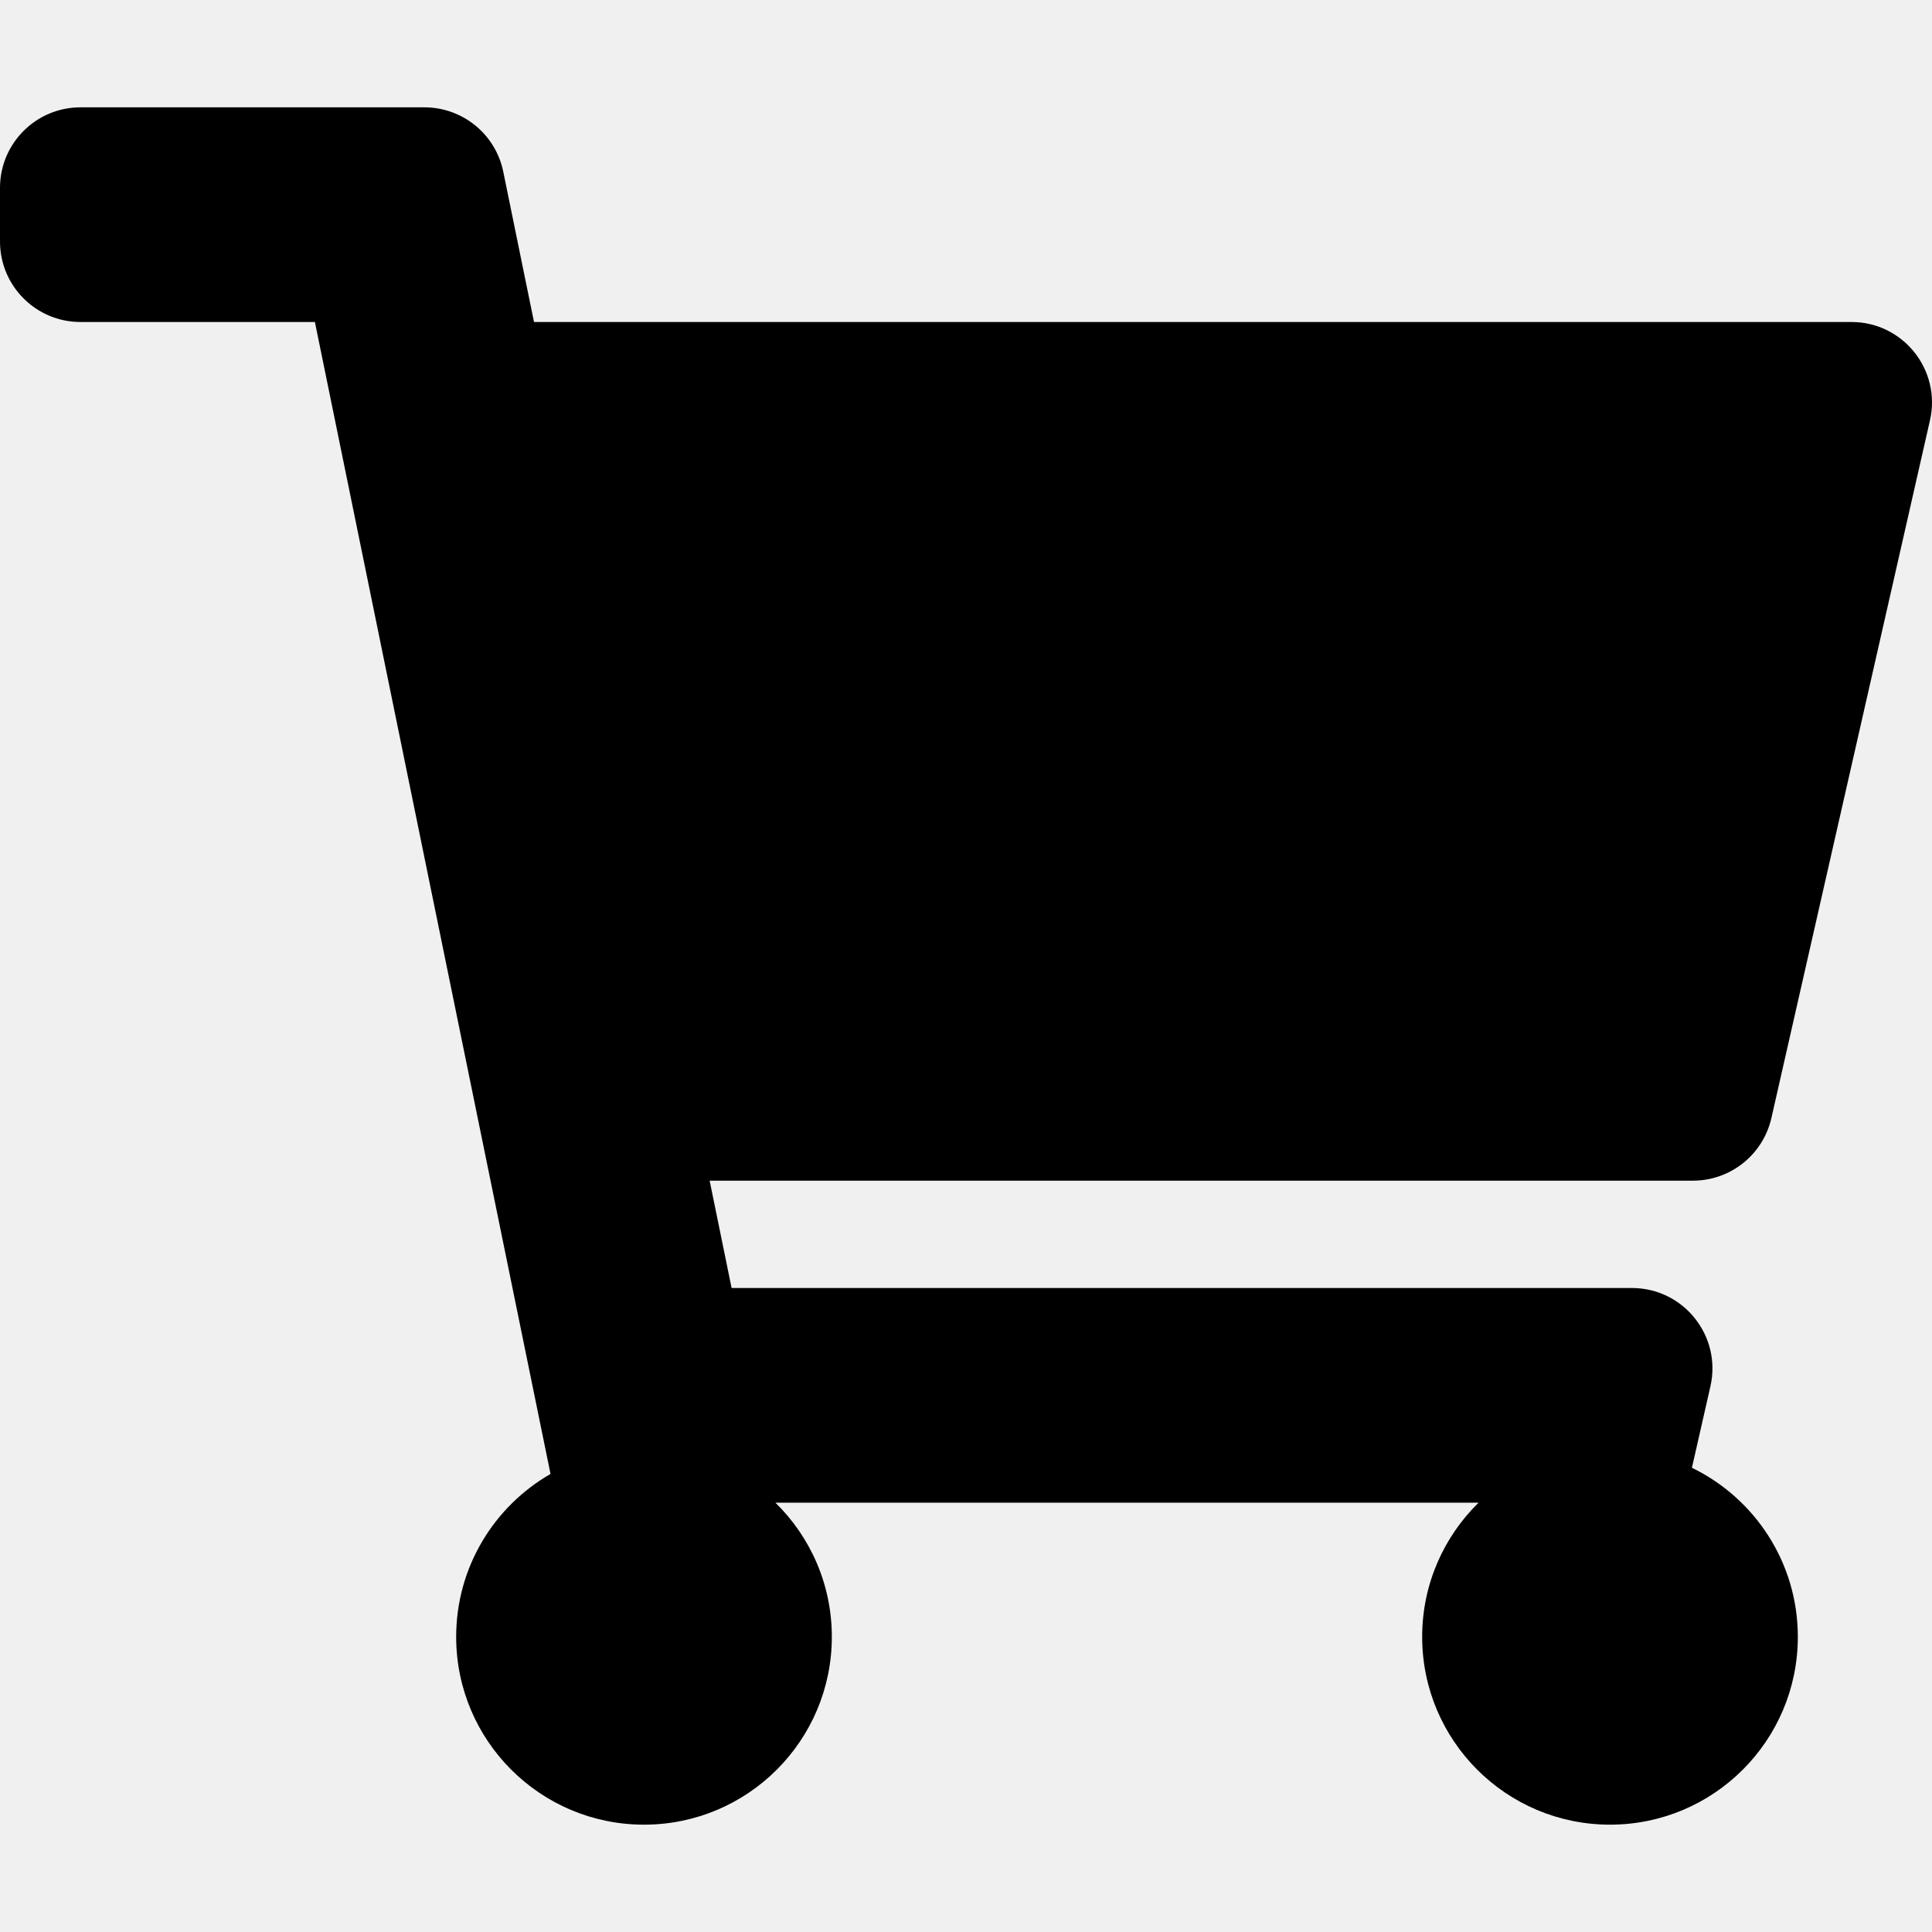
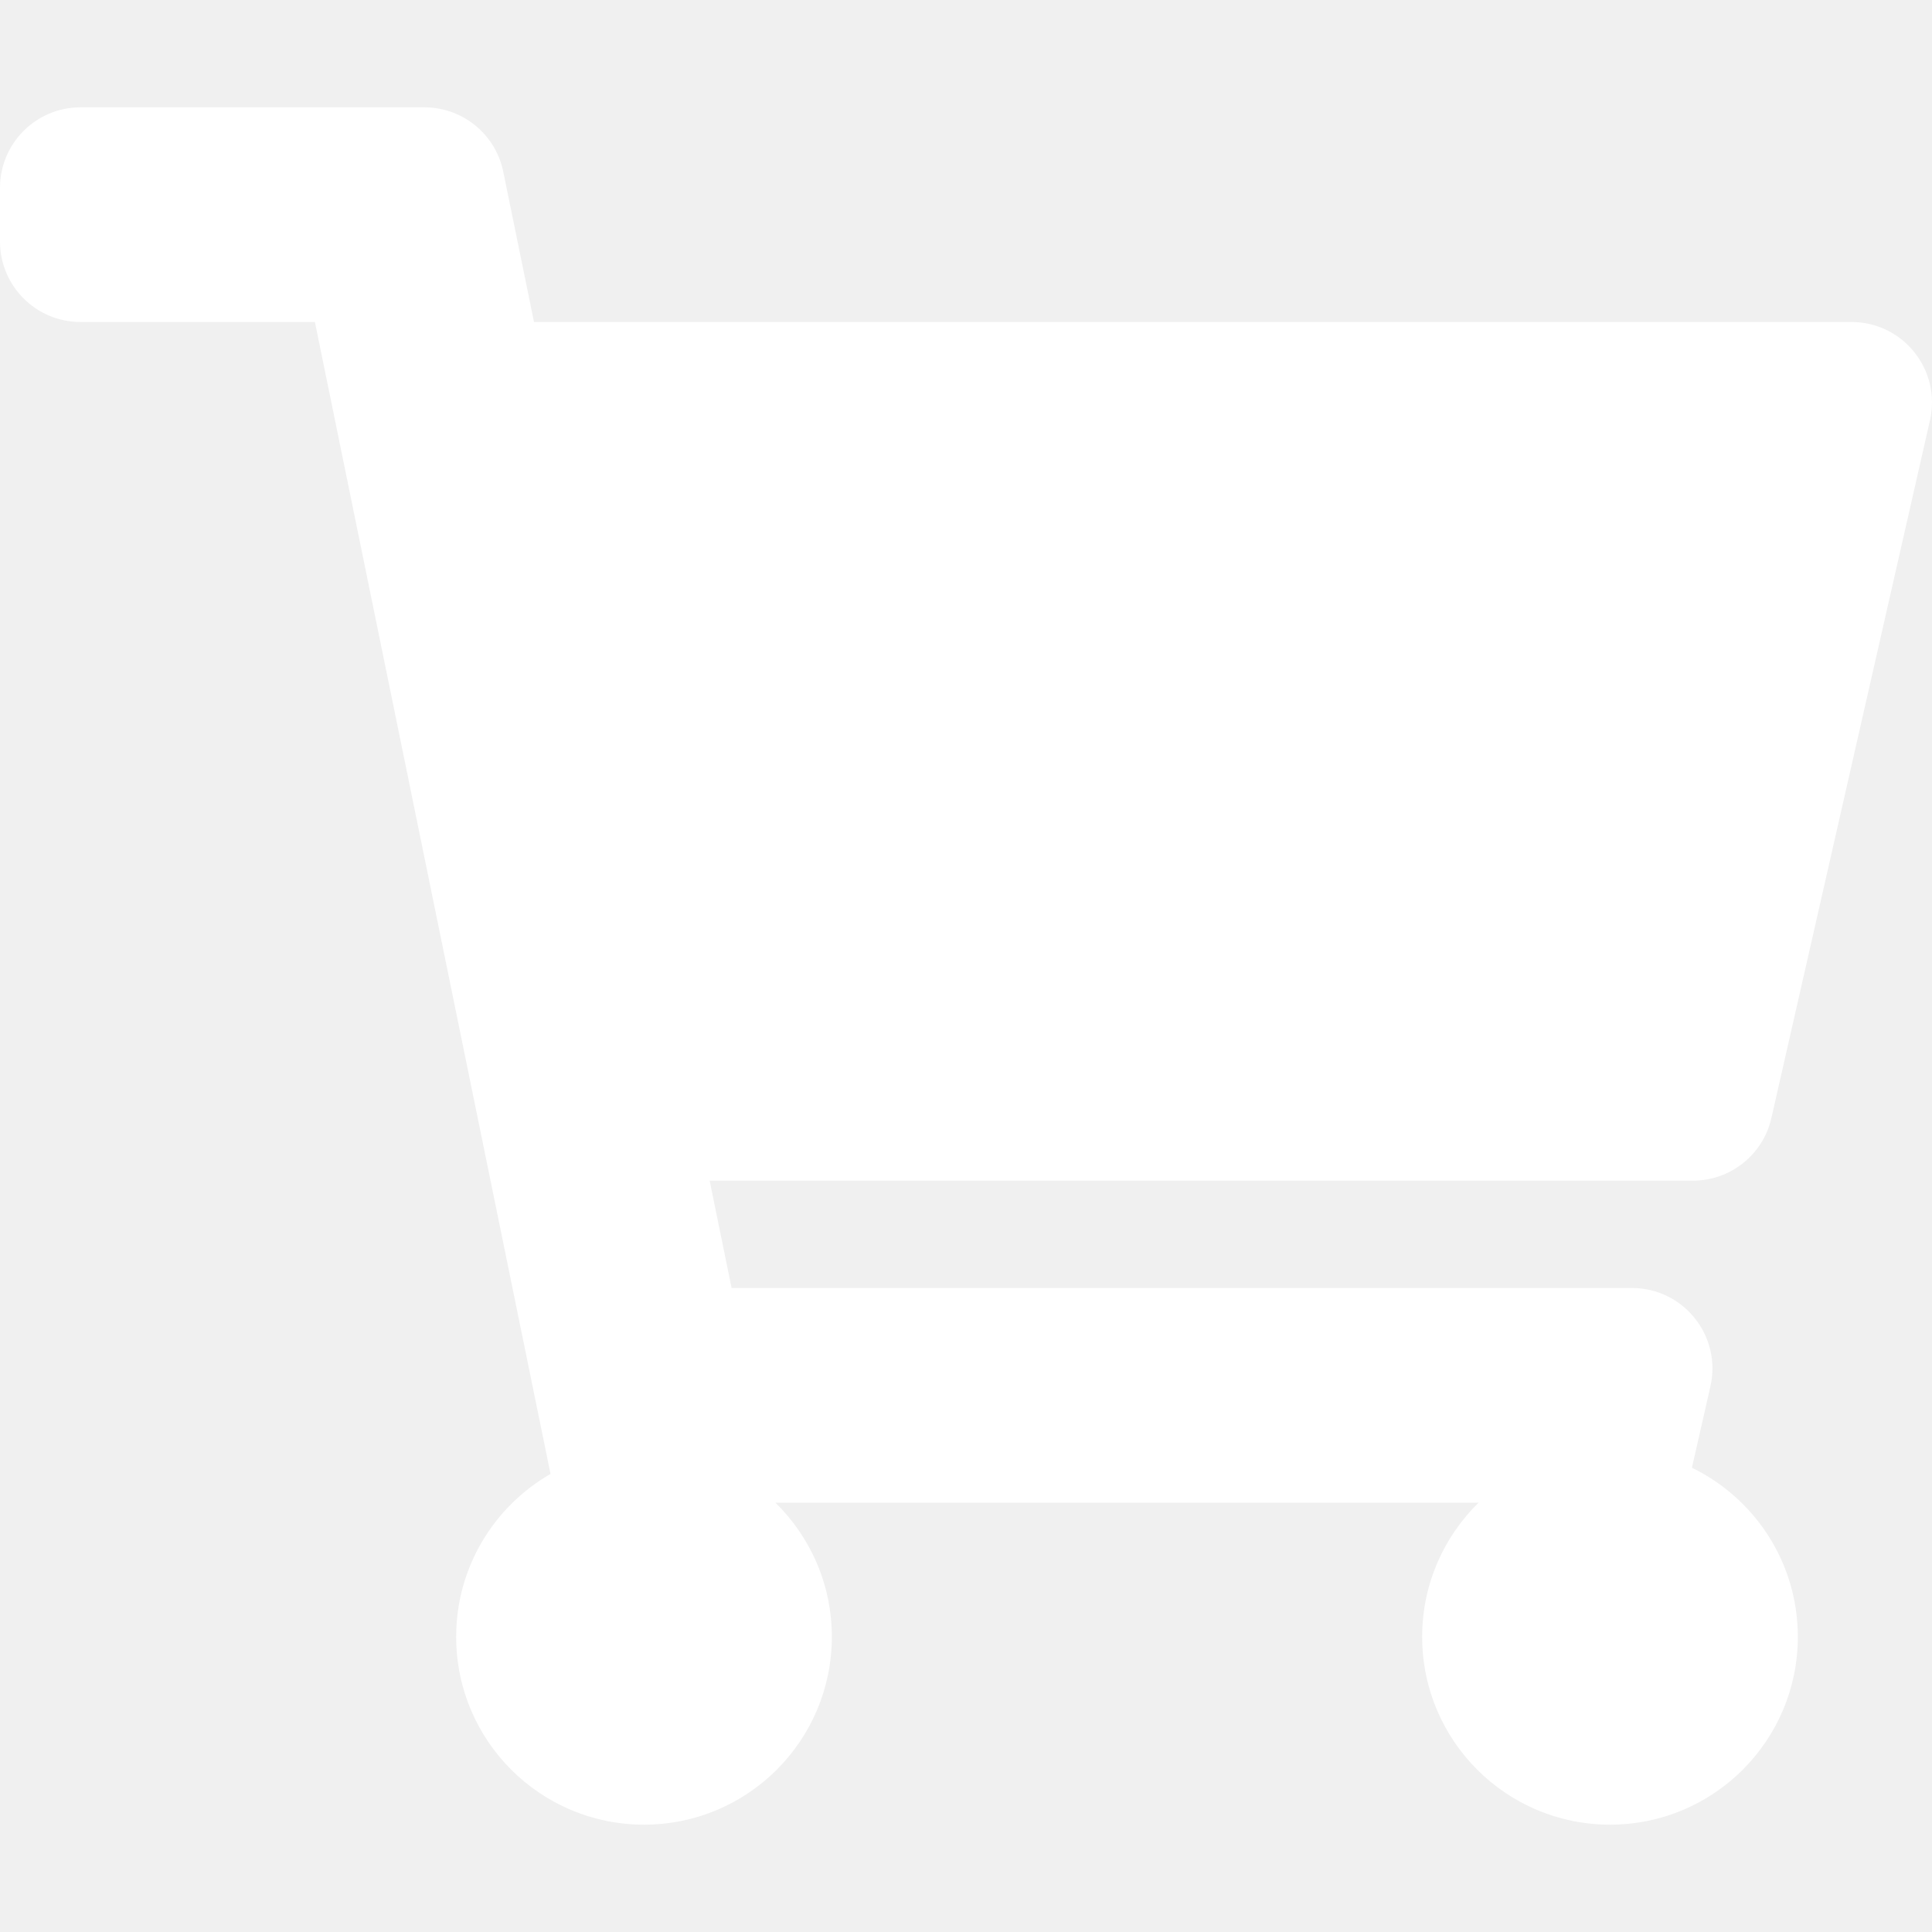
- <svg xmlns="http://www.w3.org/2000/svg" stroke="currentColor" fill="currentColor" stroke-width="0" viewBox="0 0 576 512" height="1em" width="1em">
+ <svg xmlns="http://www.w3.org/2000/svg" stroke="currentColor" fill="#fff" stroke-width="0" viewBox="0 0 576 512" height="1em" width="1em">
  <path d="M528.12 301.319l47.273-208C578.806 78.301 567.391 64 551.99 64H159.208l-9.166-44.81C147.758 8.021 137.93 0 126.529 0H24C10.745 0 0 10.745 0 24v16c0 13.255 10.745 24 24 24h69.883l70.248 343.435C147.325 417.1 136 435.222 136 456c0 30.928 25.072 56 56 56s56-25.072 56-56c0-15.674-6.447-29.835-16.824-40h209.647C430.447 426.165 424 440.326 424 456c0 30.928 25.072 56 56 56s56-25.072 56-56c0-22.172-12.888-41.332-31.579-50.405l5.517-24.276c3.413-15.018-8.002-29.319-23.403-29.319H218.117l-6.545-32h293.145c11.206 0 20.92-7.754 23.403-18.681z" />
</svg>
